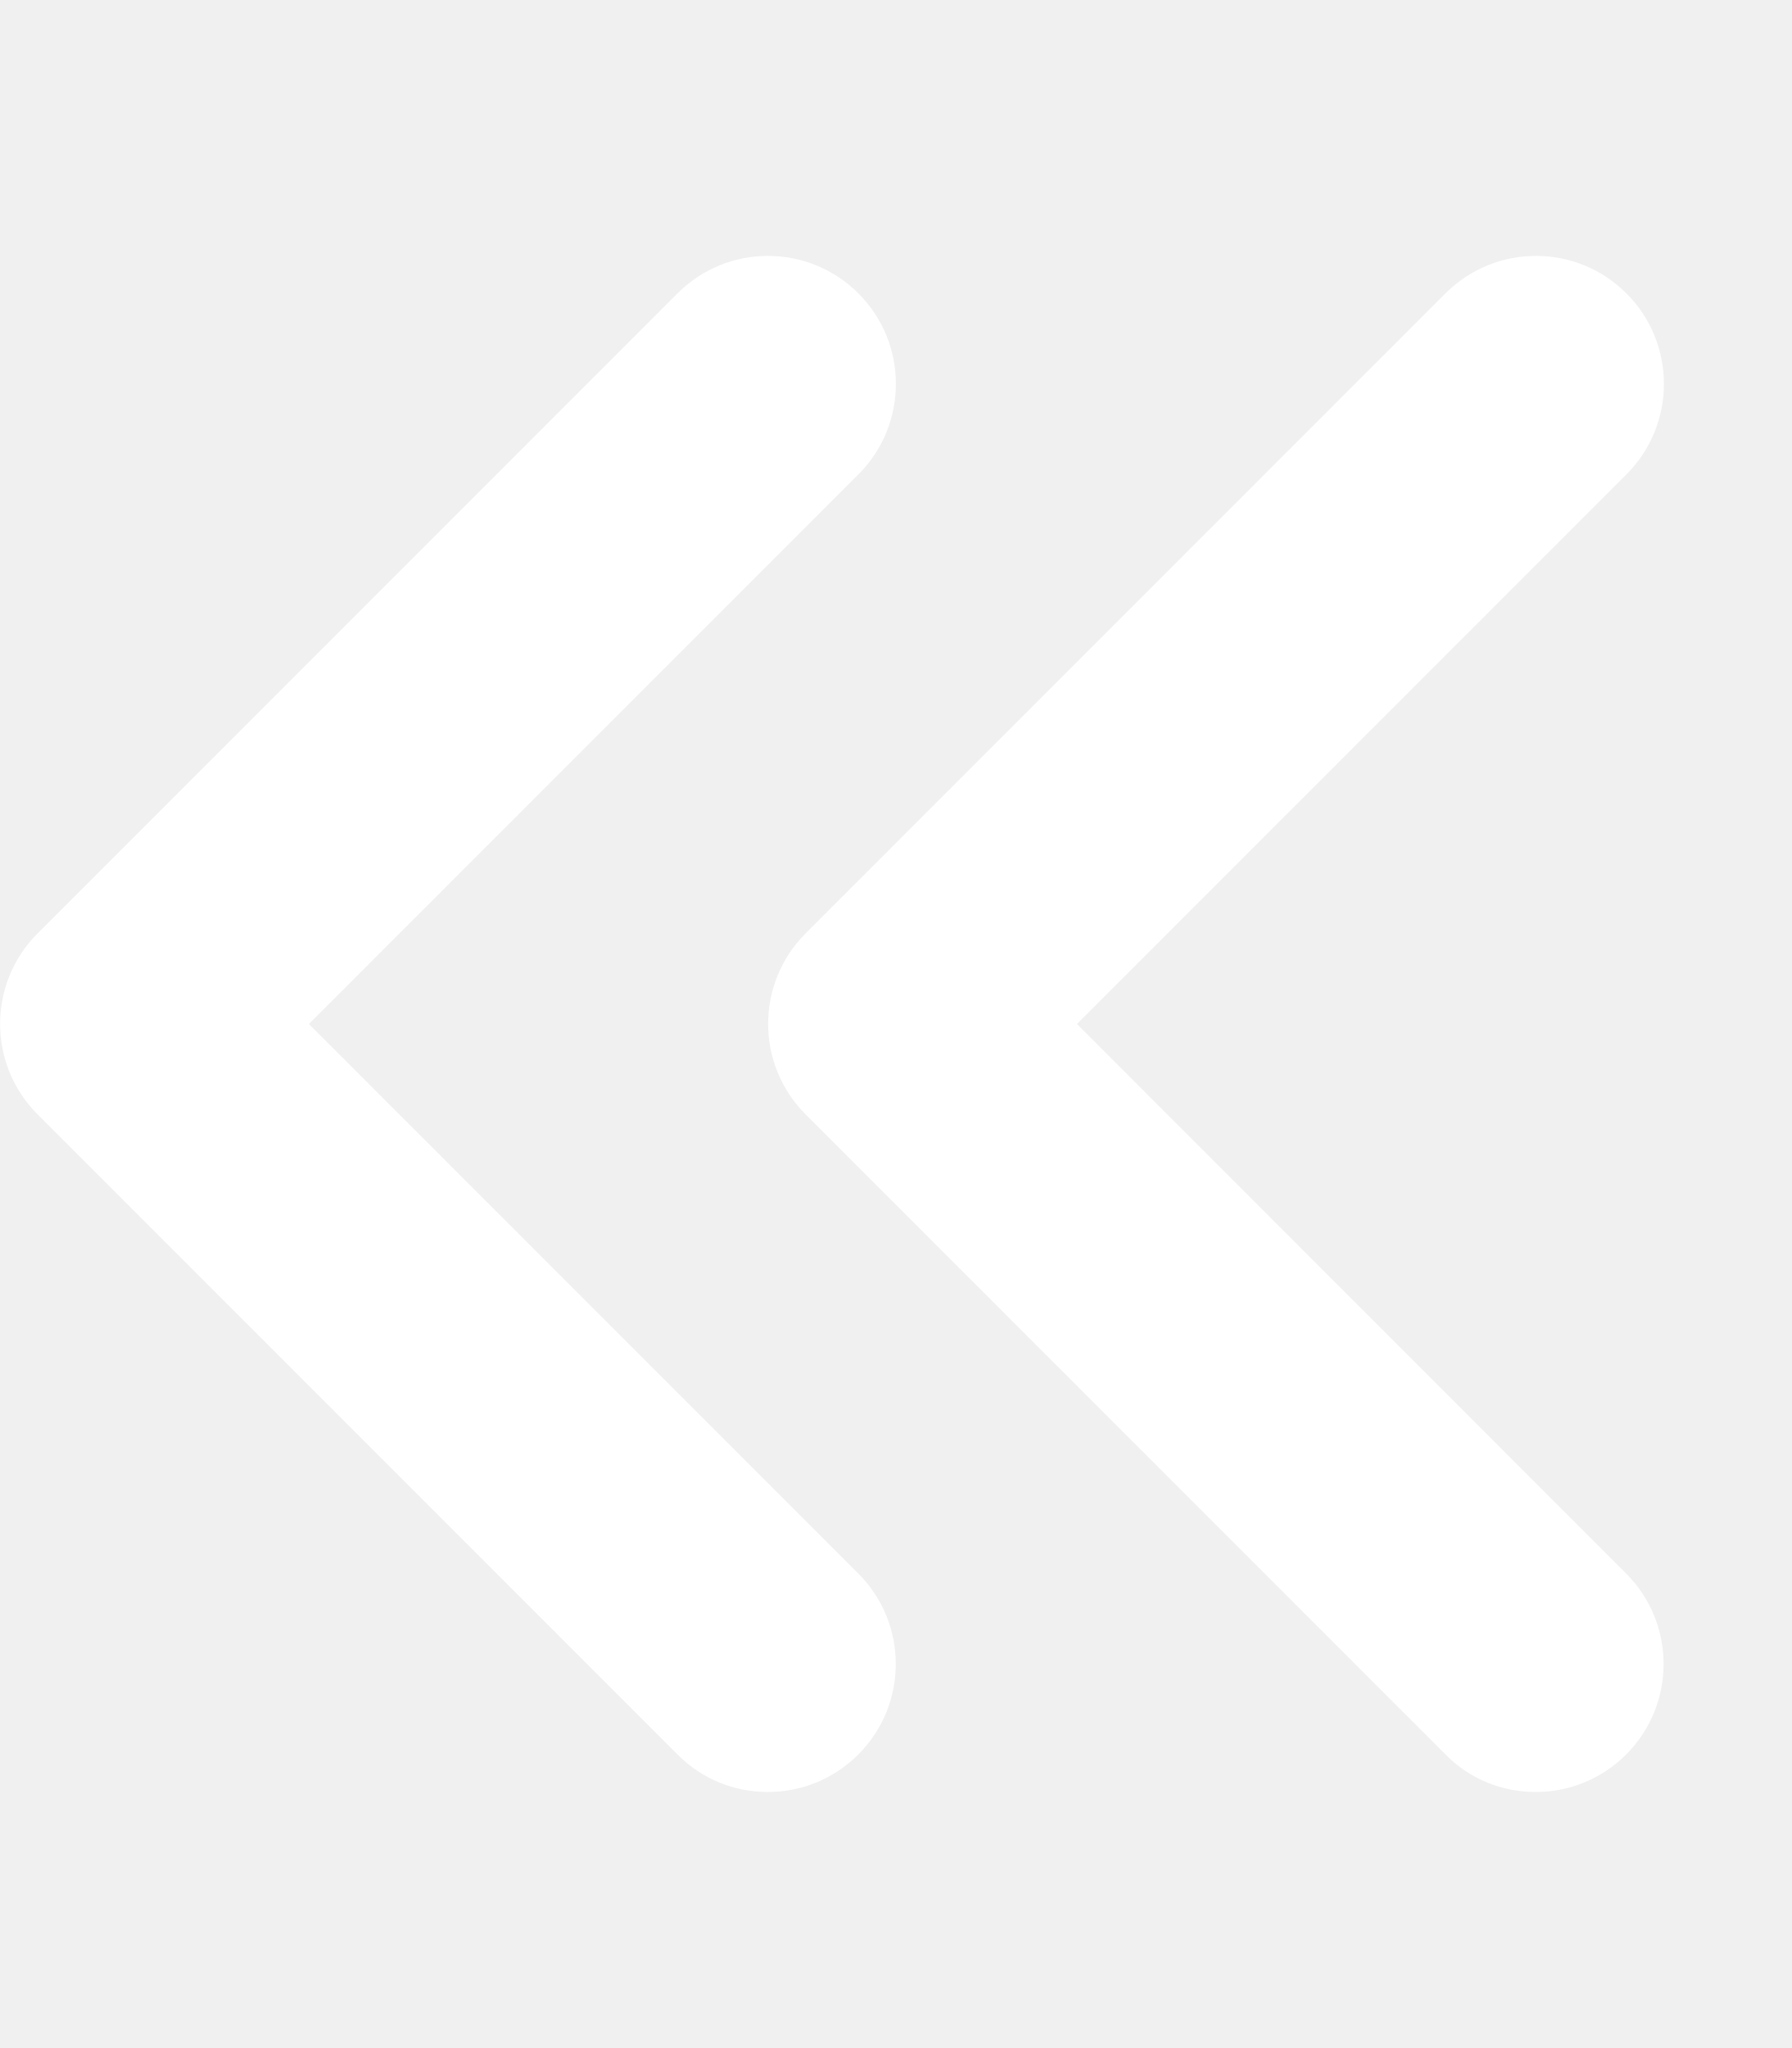
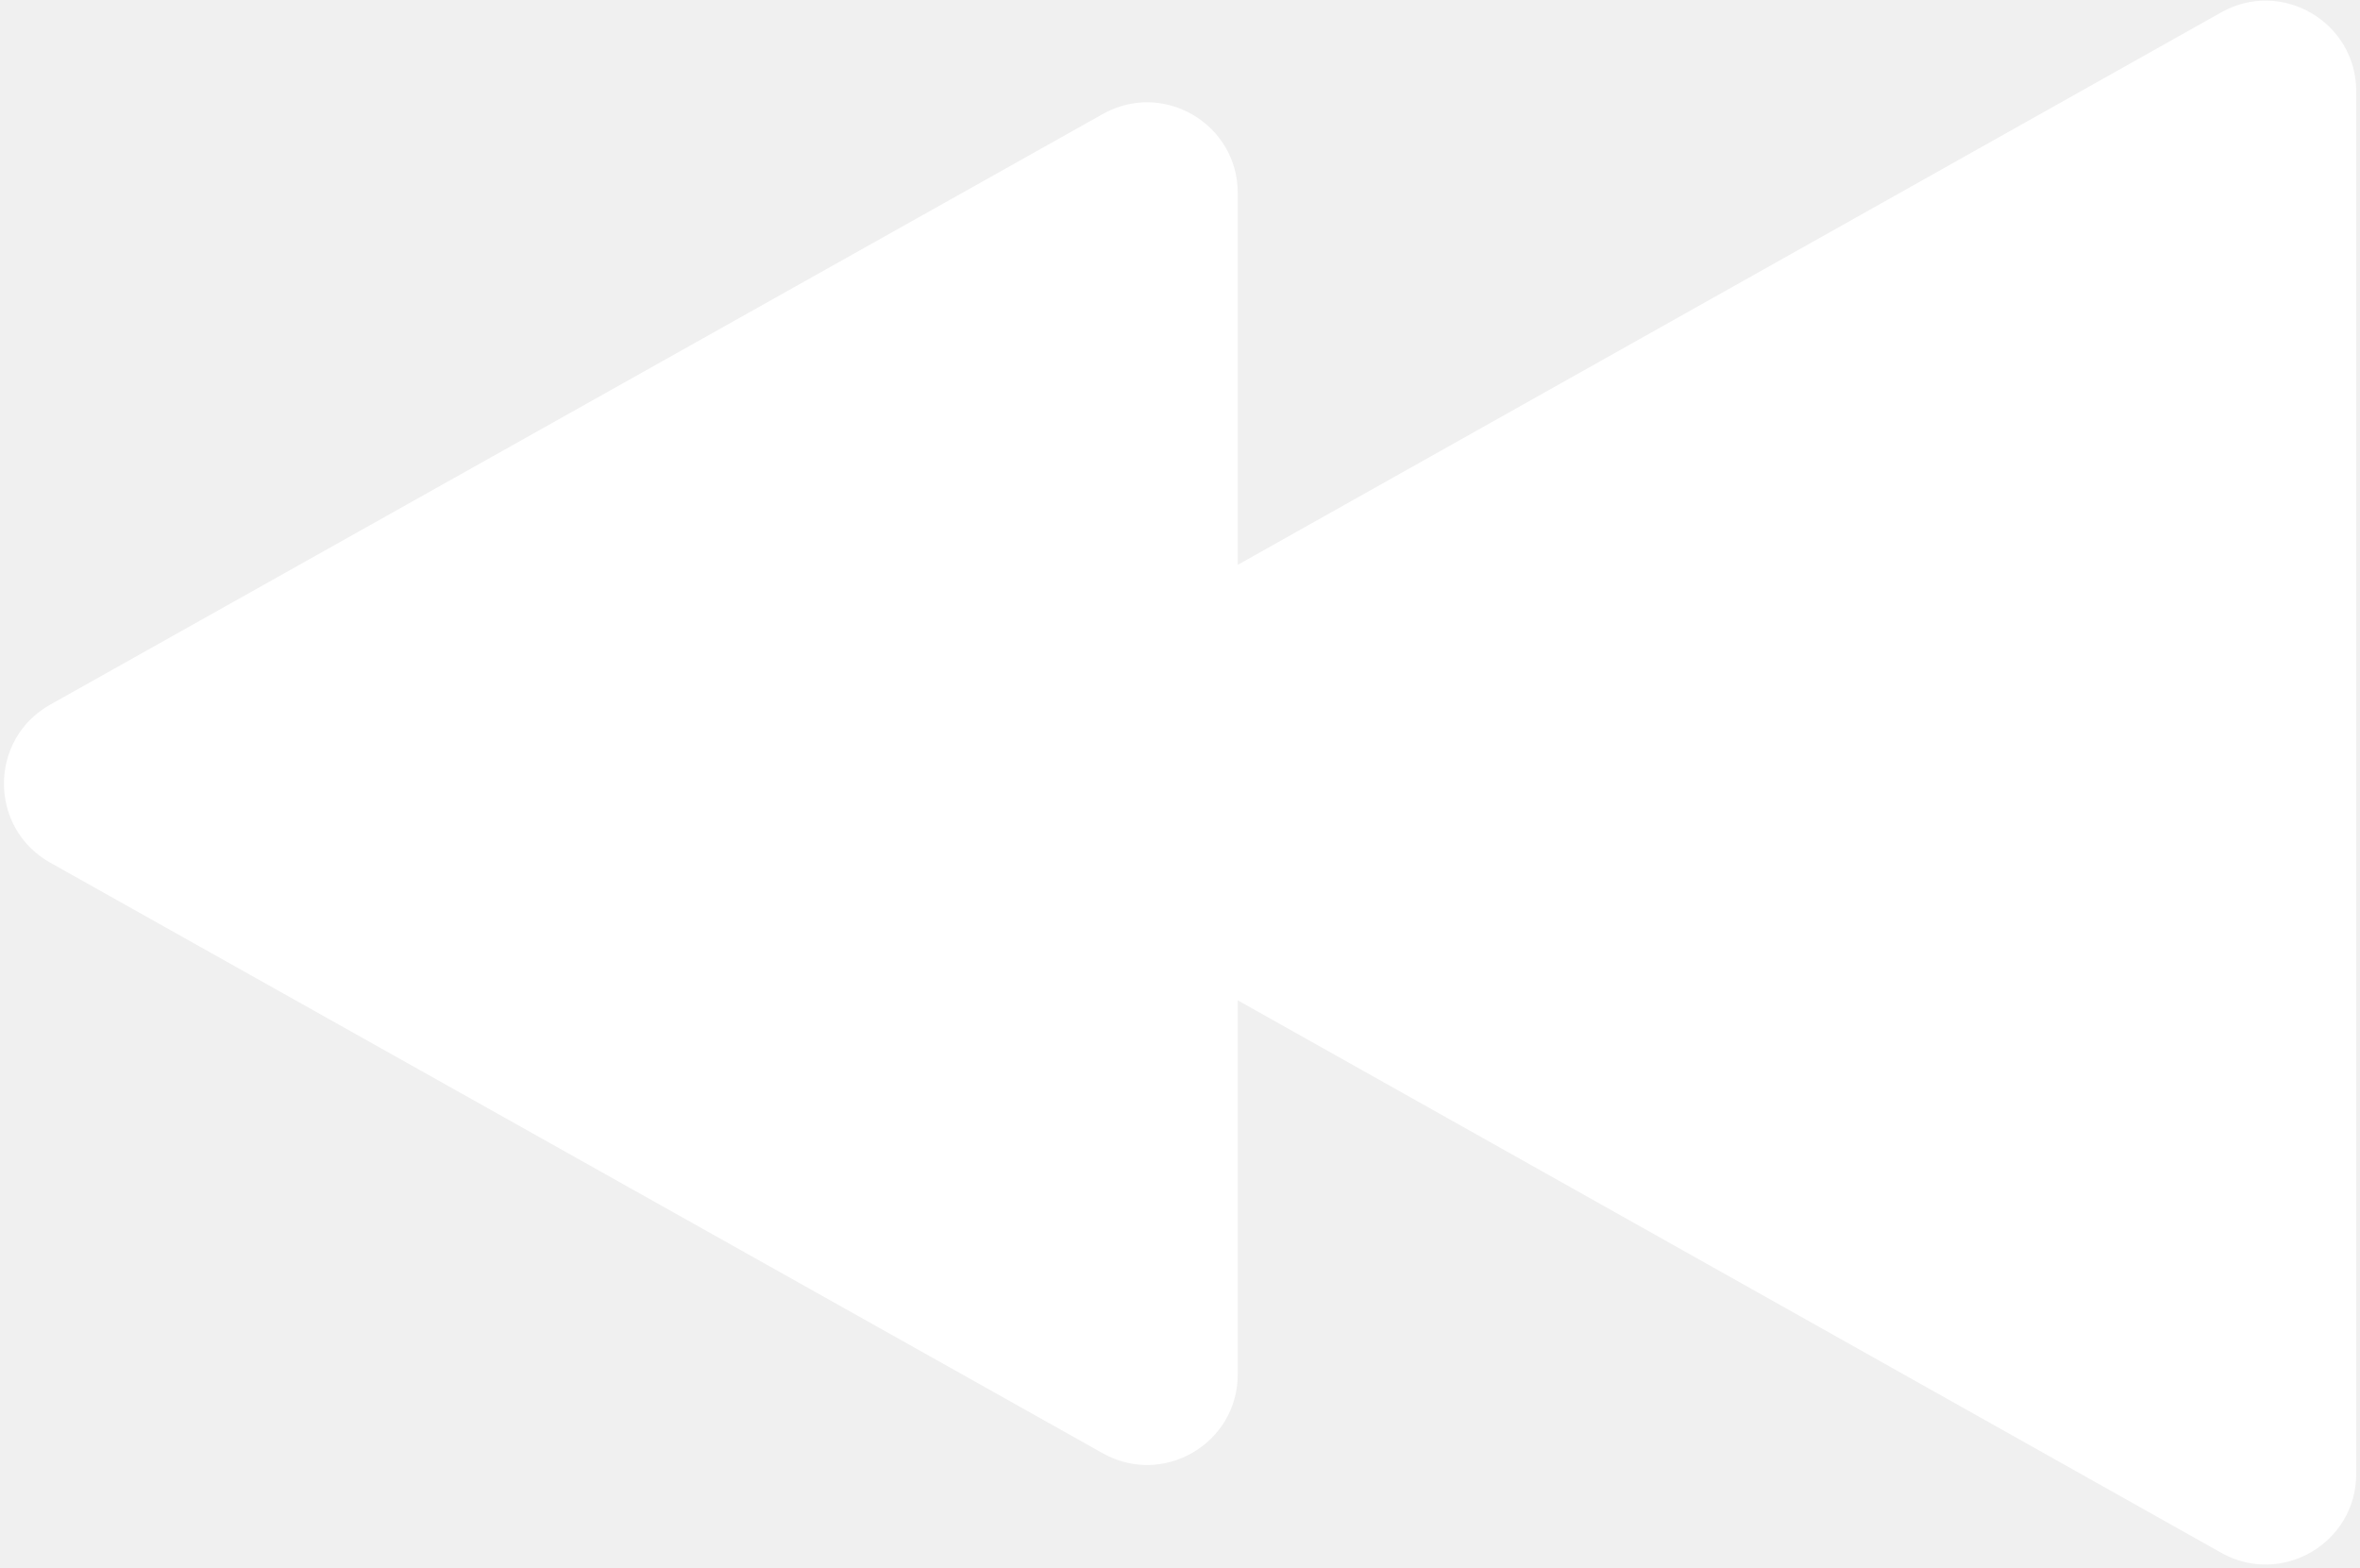
- <svg xmlns="http://www.w3.org/2000/svg" viewBox="0 0 448 512">
-   <path d="M77.25 256l137.4-137.4c12.5-12.5 12.5-32.75 0-45.25s-32.75-12.5-45.25 0l-160 160c-12.5 12.5-12.5 32.75 0 45.25l160 160C175.6 444.9 183.8 448 192 448s16.38-3.125 22.62-9.375c12.5-12.5 12.5-32.75 0-45.25L77.25 256zM269.3 256l137.4-137.4c12.5-12.5 12.5-32.75 0-45.25s-32.75-12.5-45.25 0l-160 160c-12.5 12.5-12.5 32.75 0 45.25l160 160C367.6 444.9 375.8 448 384 448s16.38-3.125 22.62-9.375c12.5-12.5 12.5-32.75 0-45.25L269.3 256z" style="fill:#ffffff;fill-opacity:1" />
+ <svg xmlns="http://www.w3.org/2000/svg" viewBox="0 0 521 346">
+   <path fill-rule="evenodd" clip-rule="evenodd" d="M273.25 220.831V303.39C273.25 318.677 256.795 328.312 243.463 320.831L11.085 190.442C-2.533 182.801 -2.533 163.199 11.085 155.558L243.463 25.169C256.795 17.688 273.25 27.324 273.25 42.611V124.693L490.375 2.724C503.707 -4.765 520.17 4.869 520.17 20.161V325.363C520.17 340.654 503.707 350.289 490.375 342.8L273.25 220.831Z" fill="white" />
</svg>
